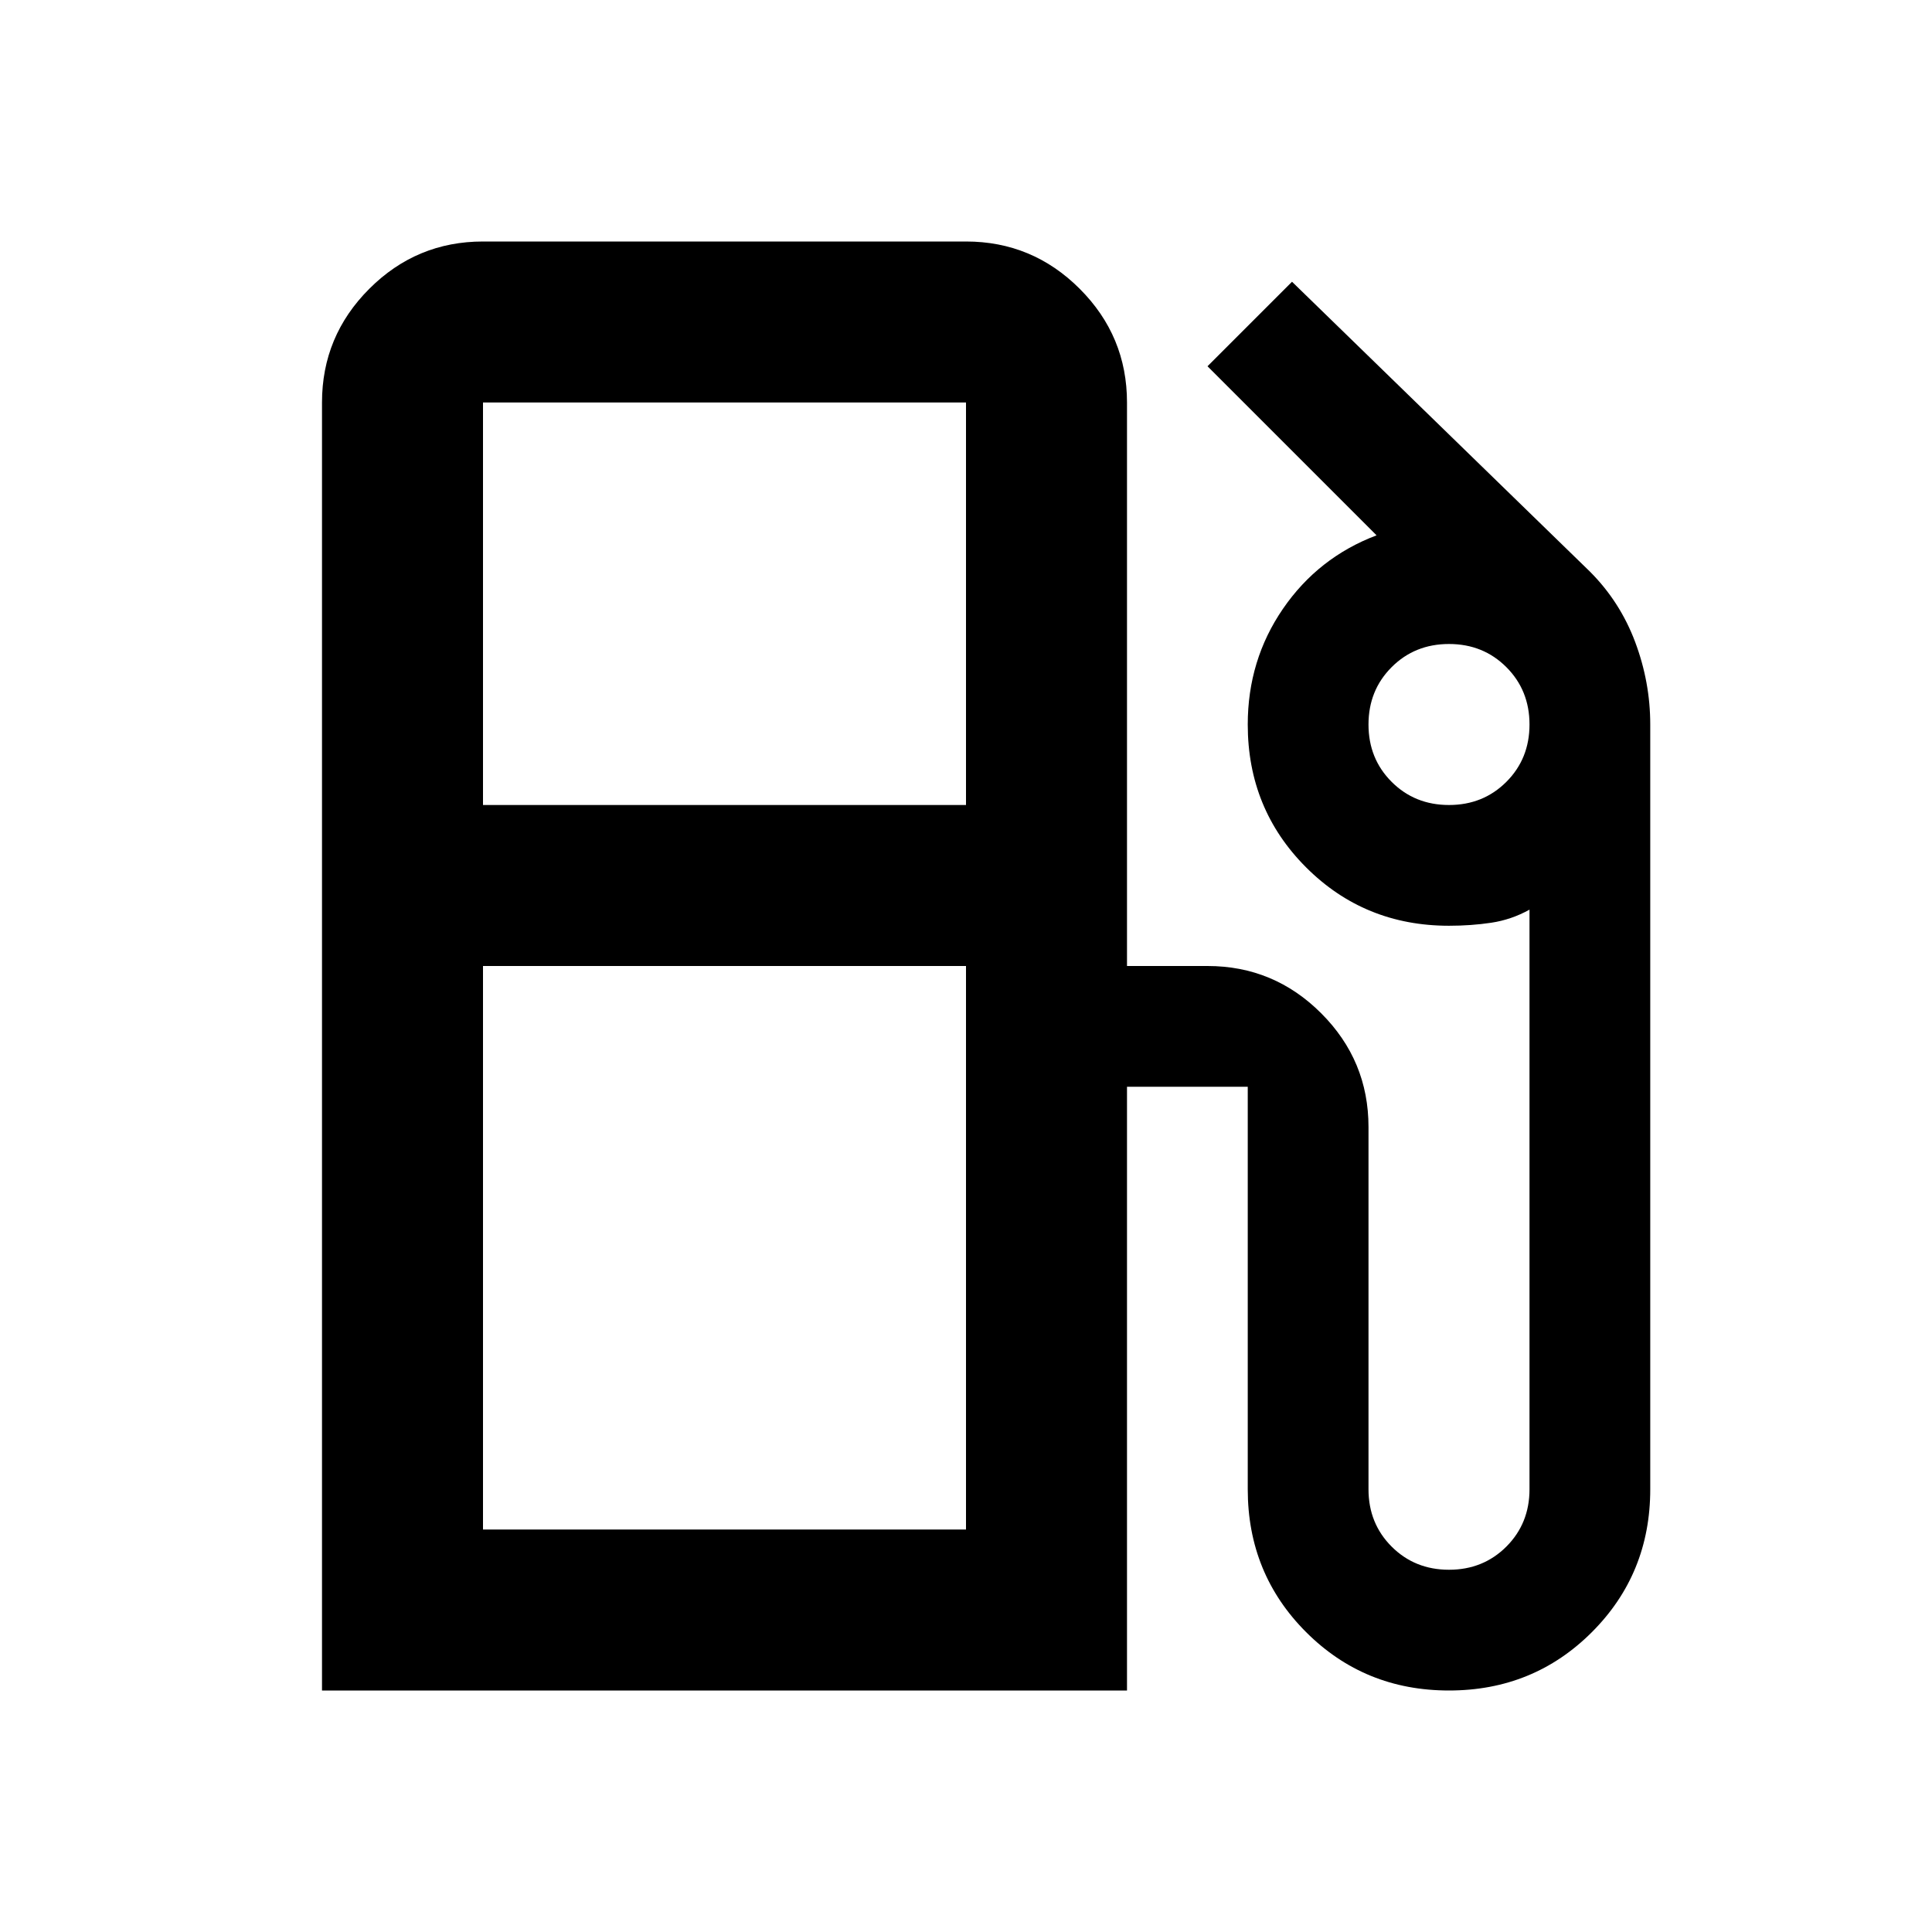
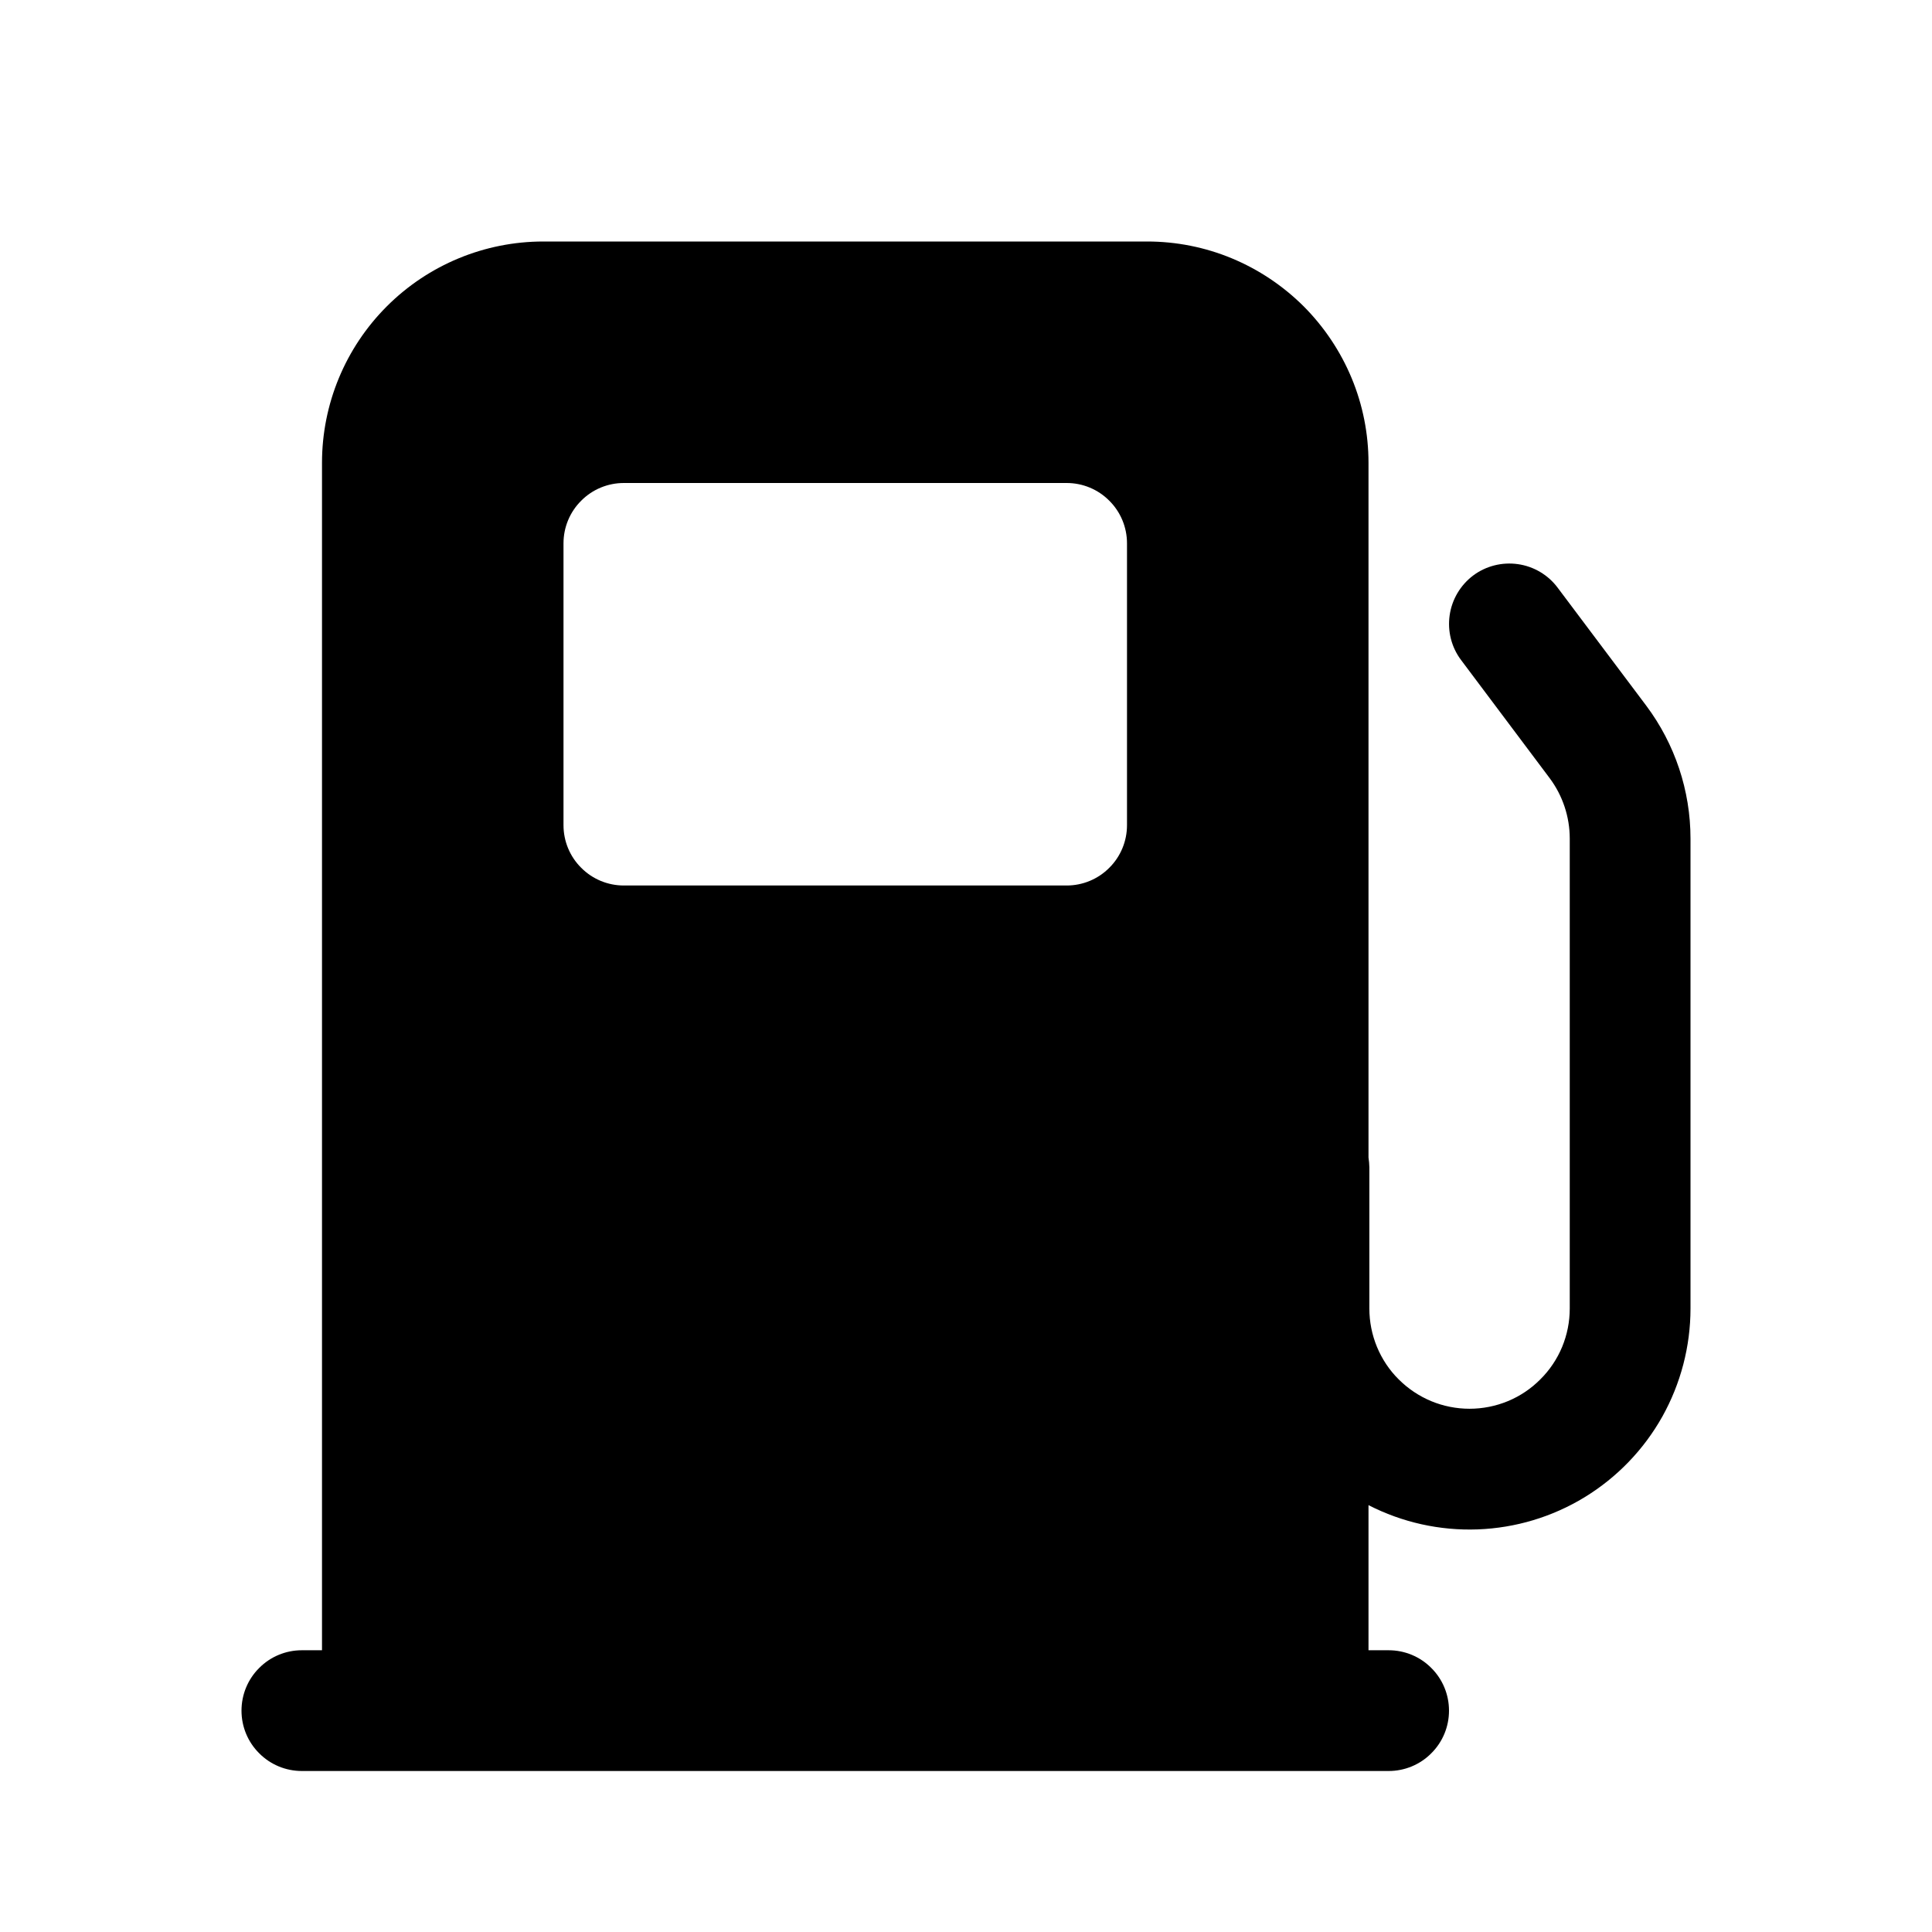
- <svg xmlns="http://www.w3.org/2000/svg" height="24" viewBox="0 -960 960 960" width="24">
-   <path d="M160-120v-640q0-33 23.5-56.5T240-840h240q33 0 56.5 23.5T560-760v280h40q33 0 56.5 23.5T680-400v180q0 17 11.5 28.5T720-180q17 0 28.5-11.5T760-220v-288q-9 5-19 6.5t-21 1.5q-42 0-71-29t-29-71q0-32 17.5-57.5T684-694l-84-84 42-42 148 144q15 15 22.5 35t7.5 41v380q0 42-29 71t-71 29q-42 0-71-29t-29-71v-200h-60v300H160Zm80-440h240v-200H240v200Zm480 0q17 0 28.5-11.5T760-600q0-17-11.5-28.5T720-640q-17 0-28.5 11.5T680-600q0 17 11.5 28.5T720-560ZM240-200h240v-280H240v280Zm240 0H240h240Z" />
+ <svg xmlns="http://www.w3.org/2000/svg" width="18" height="18" viewBox="0 0 18 18" fill="none">
+   <path d="M5.062 2.25C4.515 2.25 3.991 2.467 3.604 2.854C3.217 3.241 3 3.765 3 4.312V15.375H2.812C2.663 15.375 2.52 15.434 2.415 15.54C2.309 15.645 2.25 15.788 2.25 15.938C2.25 16.087 2.309 16.23 2.415 16.335C2.52 16.441 2.663 16.5 2.812 16.5H12.938C13.087 16.5 13.23 16.441 13.335 16.335C13.441 16.23 13.5 16.087 13.5 15.938C13.5 15.788 13.441 15.645 13.335 15.54C13.23 15.434 13.087 15.375 12.938 15.375H12.75V14.023C13.064 14.184 13.414 14.262 13.767 14.249C14.119 14.236 14.463 14.133 14.764 13.949C15.065 13.765 15.314 13.507 15.487 13.199C15.659 12.891 15.75 12.544 15.75 12.191V7.813C15.75 7.366 15.605 6.932 15.338 6.575L14.512 5.475C14.423 5.356 14.29 5.277 14.142 5.256C13.994 5.235 13.844 5.273 13.725 5.362C13.606 5.452 13.527 5.585 13.506 5.733C13.485 5.881 13.523 6.031 13.613 6.15L14.438 7.25C14.559 7.412 14.625 7.61 14.625 7.813V12.191C14.625 12.314 14.601 12.435 14.554 12.549C14.507 12.662 14.438 12.765 14.351 12.851C14.265 12.938 14.162 13.007 14.049 13.054C13.935 13.101 13.814 13.125 13.691 13.125C13.569 13.125 13.447 13.101 13.334 13.054C13.221 13.007 13.118 12.938 13.031 12.851C12.944 12.765 12.876 12.662 12.829 12.549C12.782 12.435 12.758 12.314 12.758 12.191V10.875C12.757 10.845 12.755 10.814 12.75 10.784V4.312C12.75 4.042 12.697 3.773 12.593 3.523C12.489 3.273 12.337 3.046 12.146 2.854C11.954 2.663 11.727 2.511 11.477 2.407C11.227 2.303 10.958 2.25 10.688 2.25H5.062ZM5.25 5.062C5.25 4.913 5.309 4.77 5.415 4.665C5.52 4.559 5.663 4.5 5.812 4.5H9.938C10.087 4.5 10.23 4.559 10.335 4.665C10.441 4.77 10.5 4.913 10.5 5.062V7.688C10.5 7.837 10.441 7.98 10.335 8.085C10.23 8.191 10.087 8.25 9.938 8.25H5.812C5.663 8.25 5.52 8.191 5.415 8.085C5.309 7.98 5.25 7.837 5.25 7.688V5.062Z" fill="black" />
</svg>
